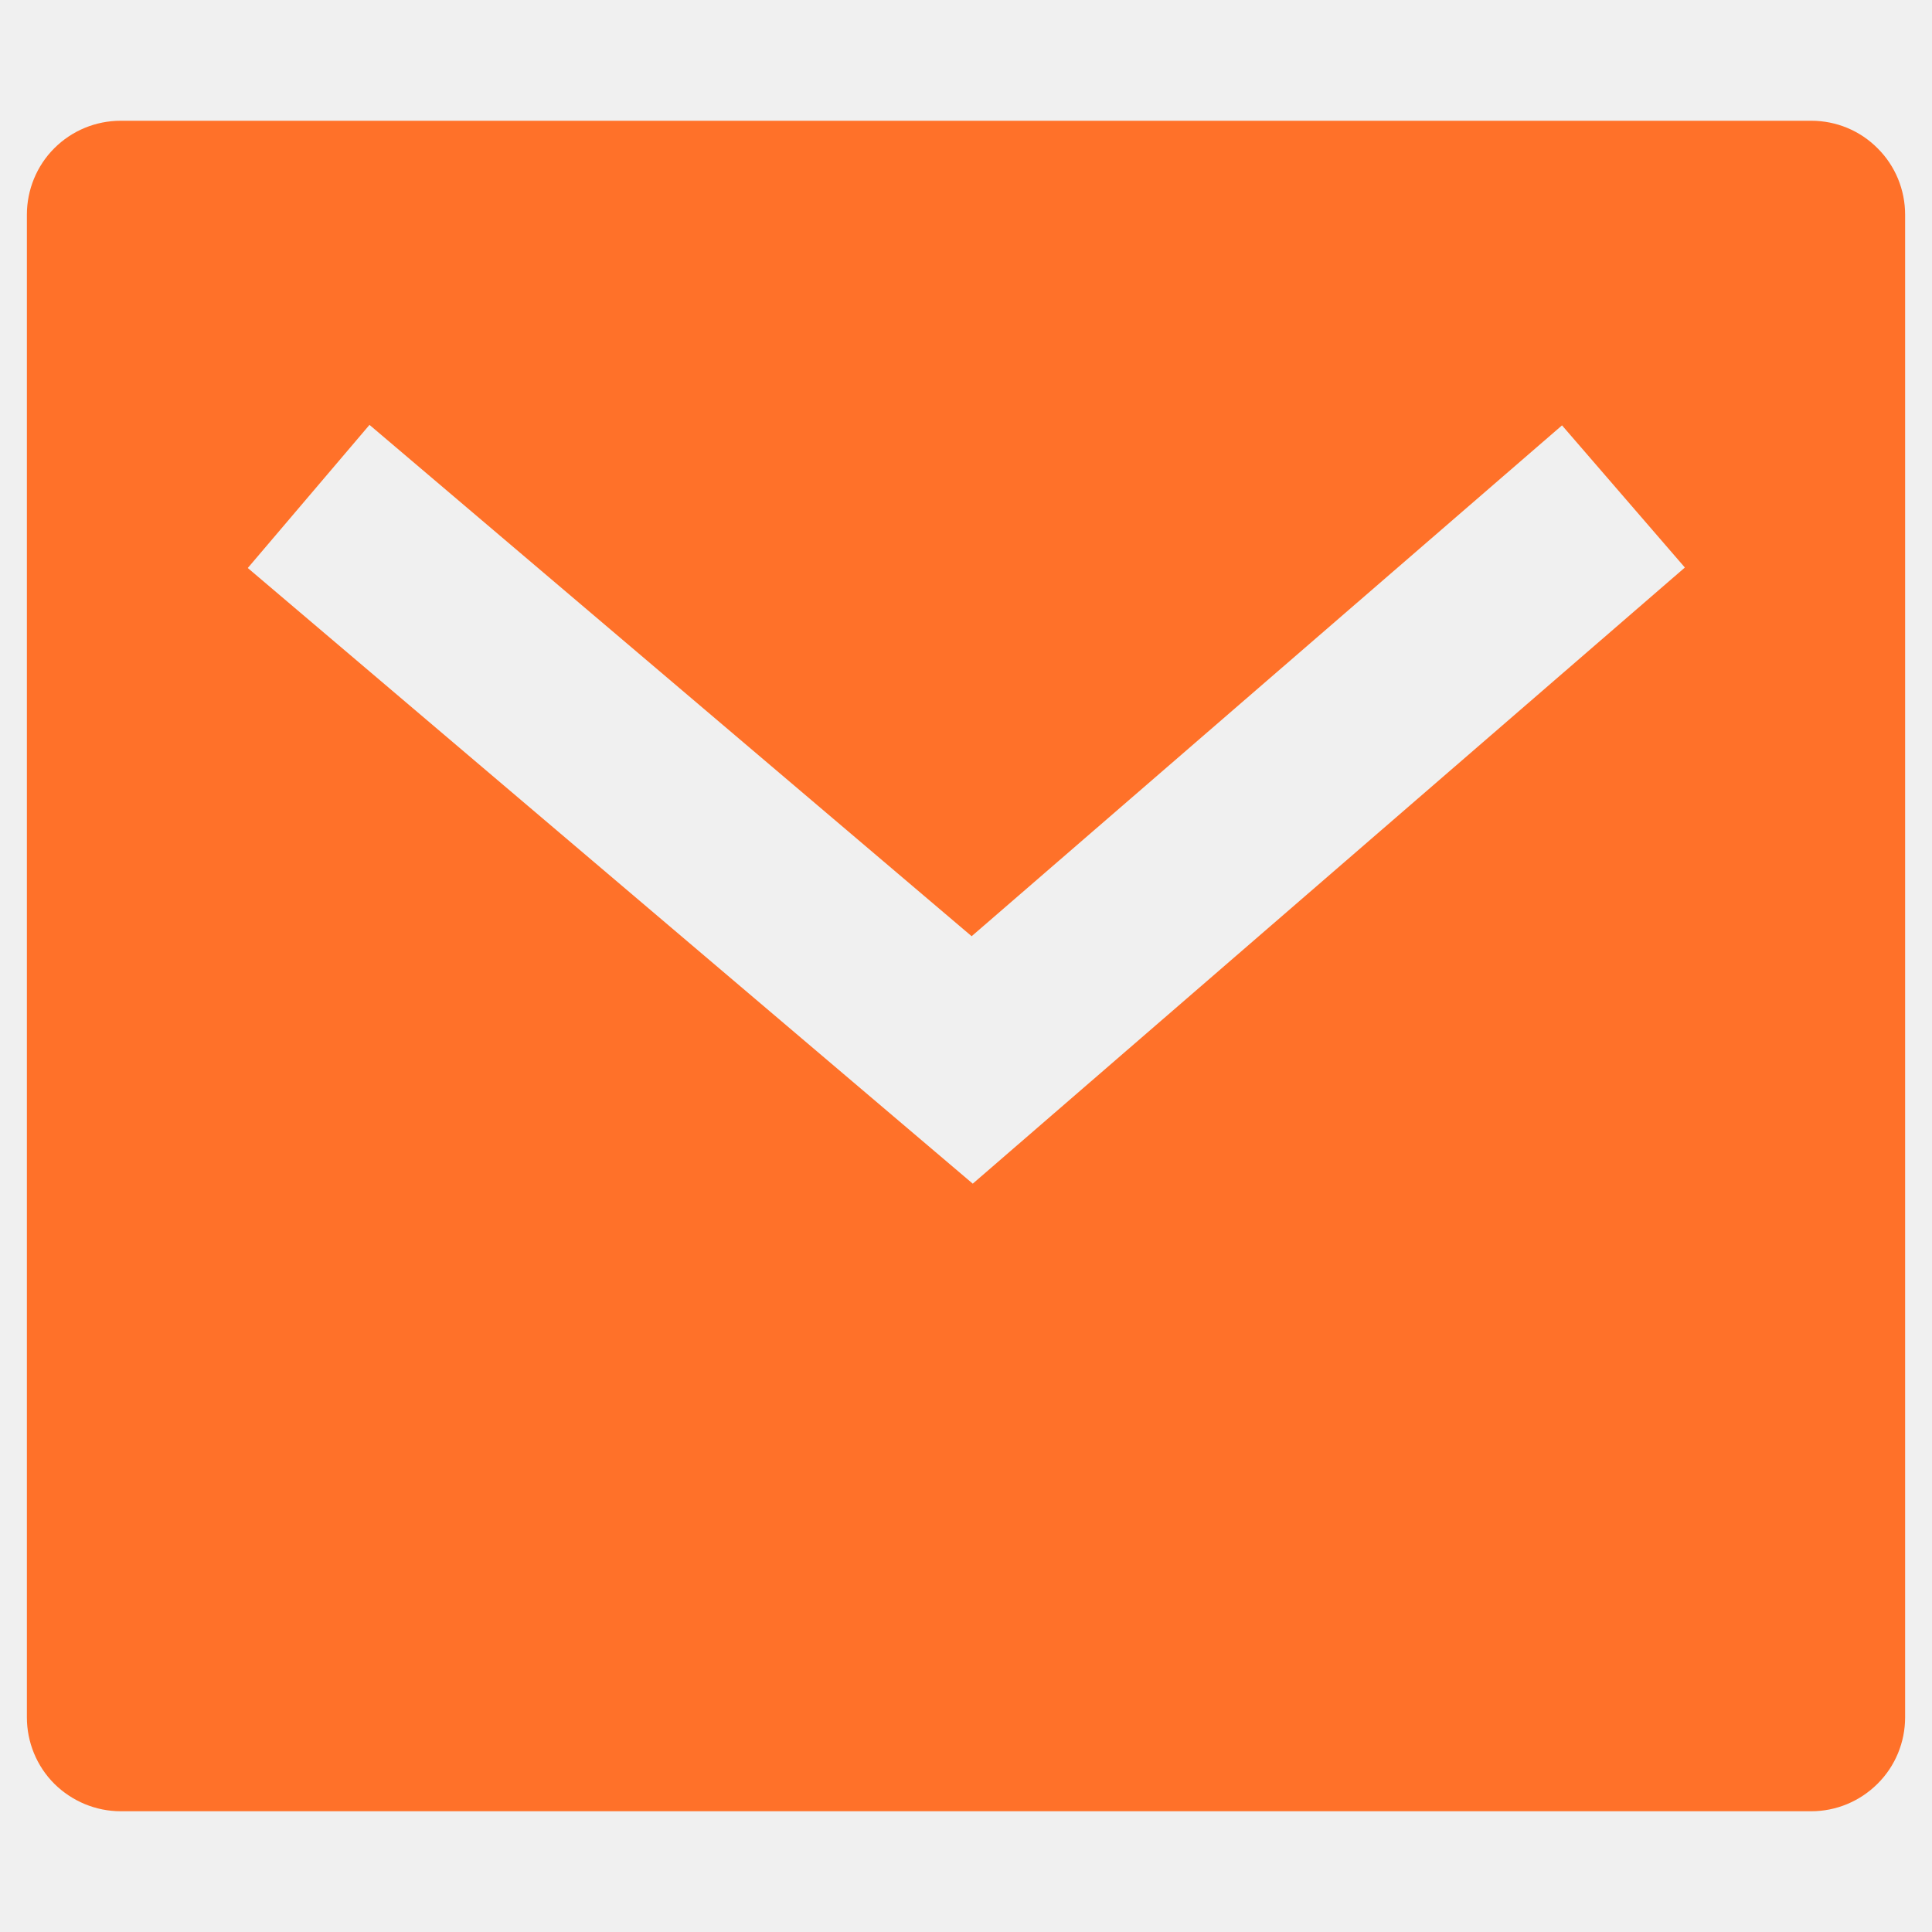
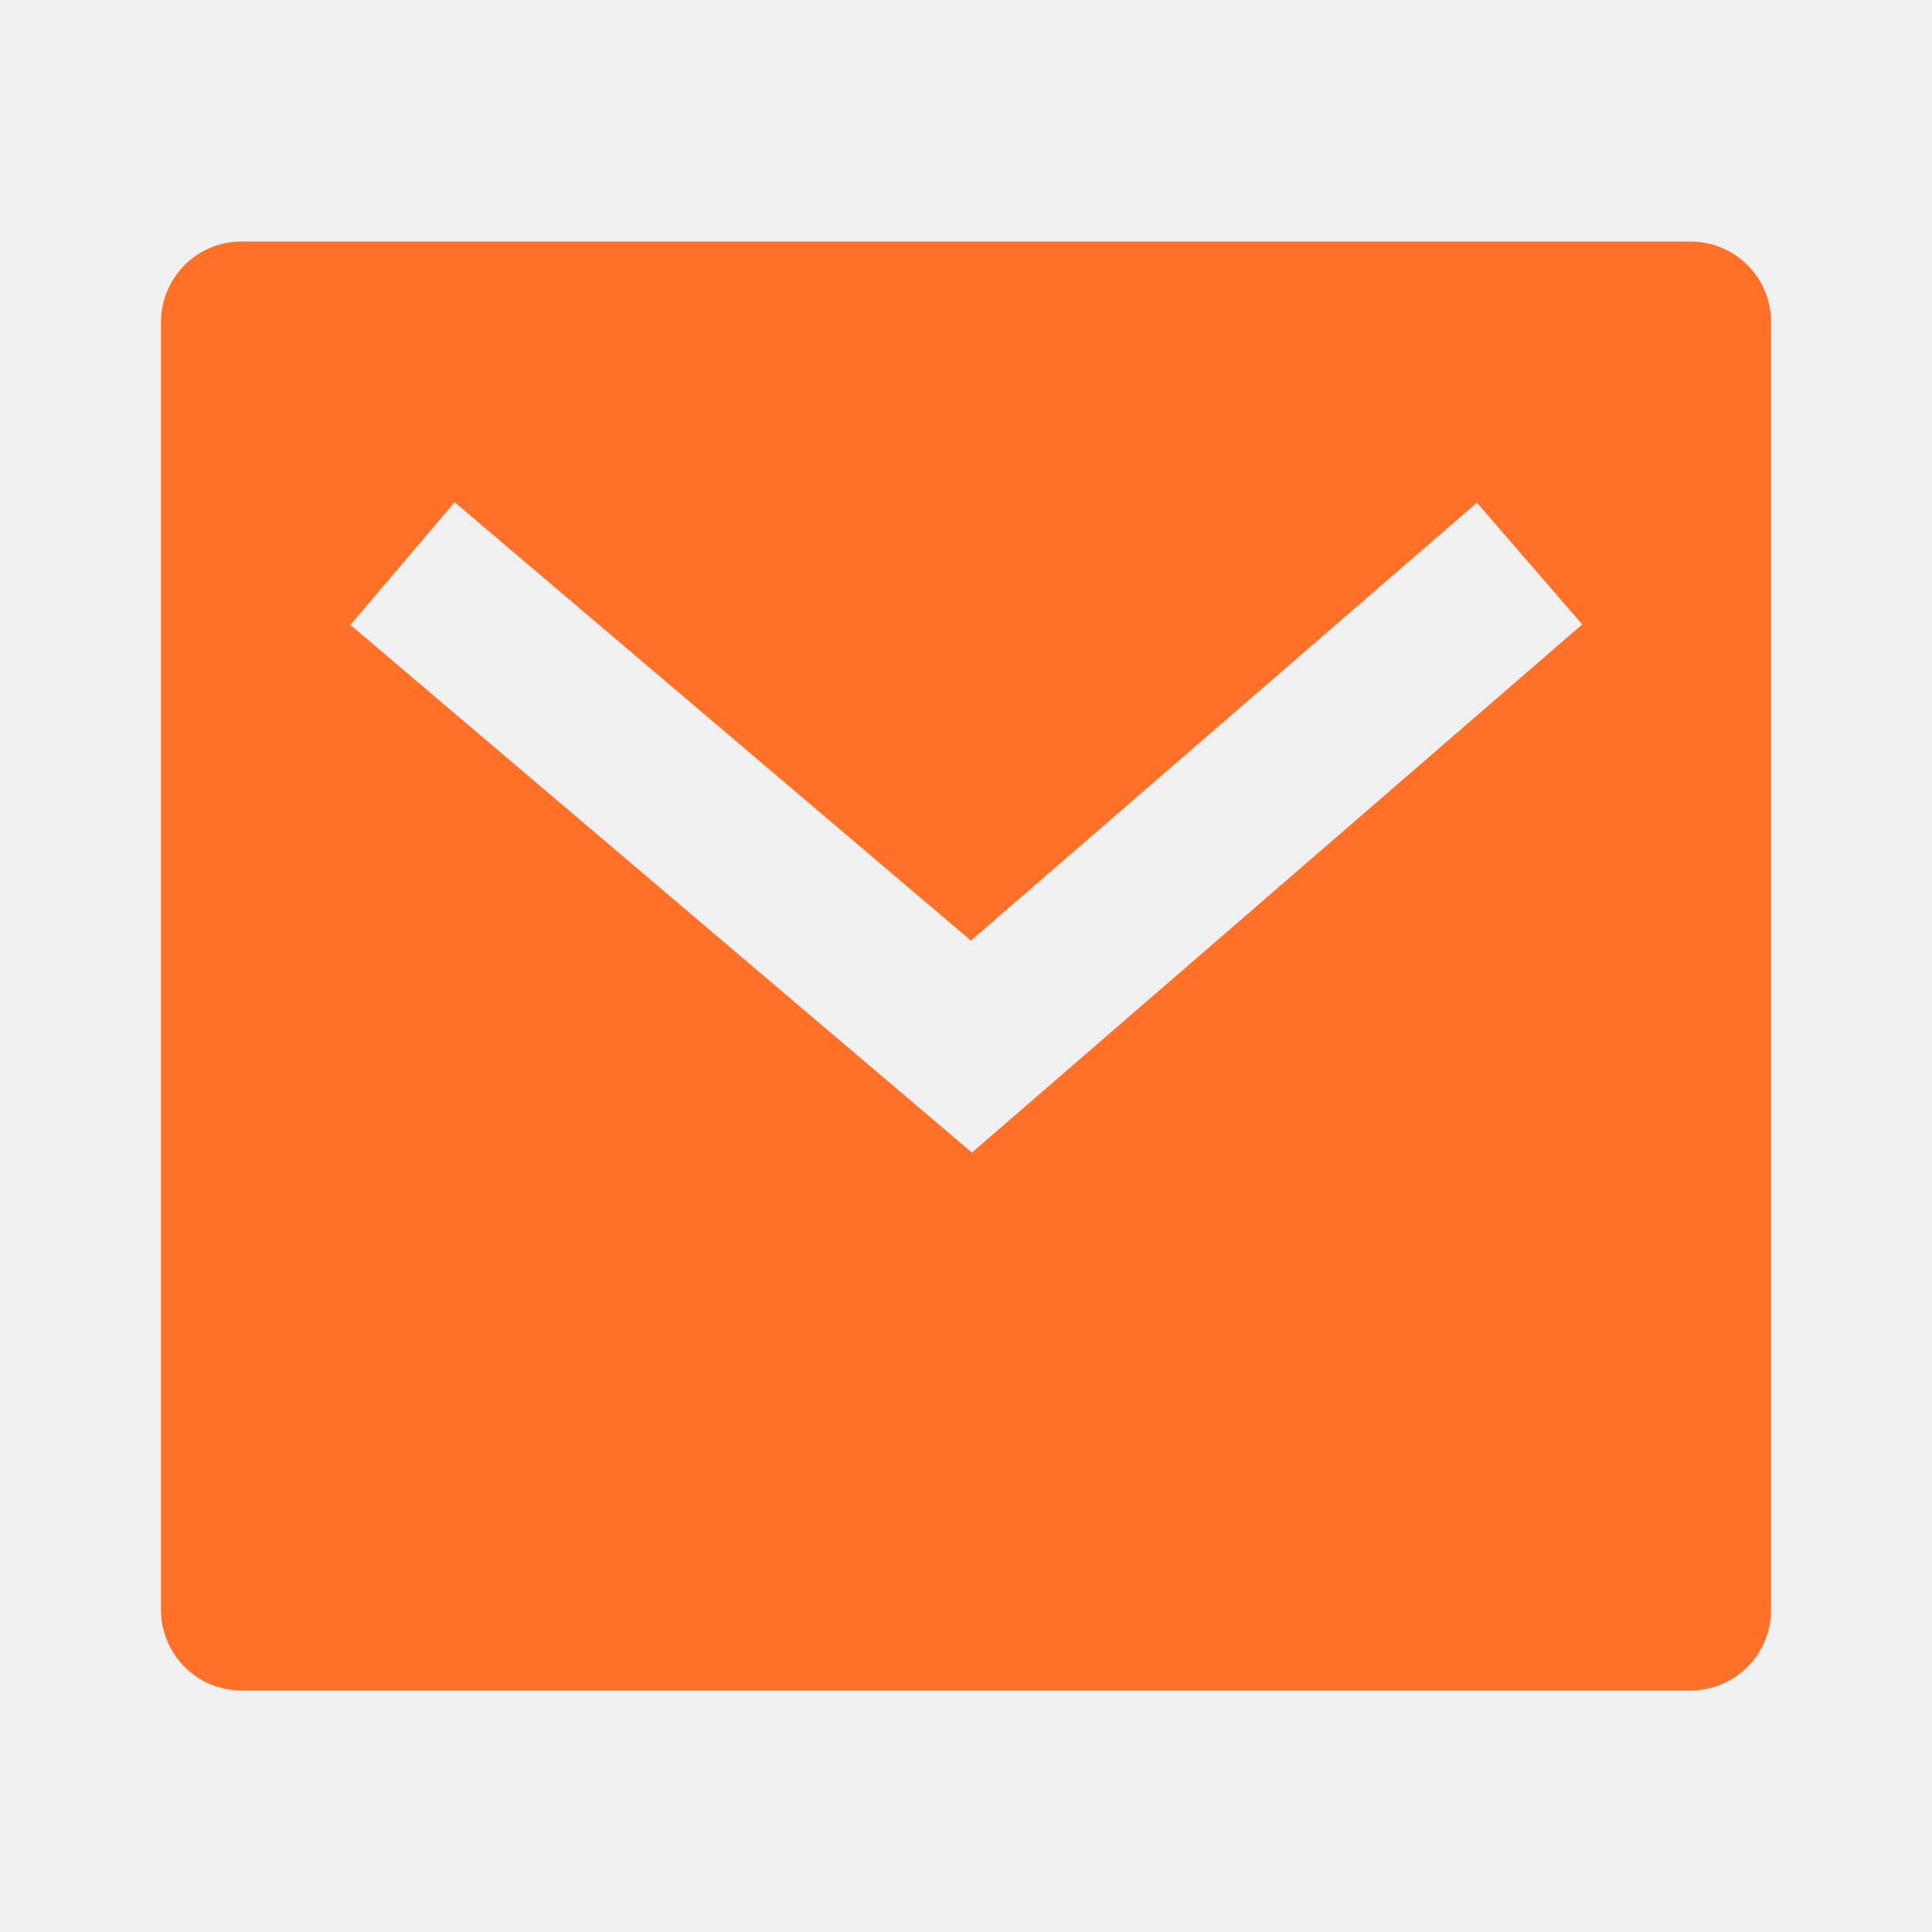
- <svg xmlns="http://www.w3.org/2000/svg" width="12" height="12" viewBox="0 0 12 12" fill="none">
-   <path d="M0.75 0.75H11.25C11.405 0.75 11.553 0.811 11.662 0.921C11.772 1.03 11.833 1.179 11.833 1.333V10.667C11.833 10.821 11.772 10.97 11.662 11.079C11.553 11.188 11.405 11.25 11.25 11.25H0.75C0.595 11.25 0.447 11.188 0.337 11.079C0.228 10.97 0.167 10.821 0.167 10.667V1.333C0.167 1.179 0.228 1.03 0.337 0.921C0.447 0.811 0.595 0.75 0.75 0.75ZM6.035 5.815L2.295 2.639L1.539 3.528L6.042 7.352L10.465 3.525L9.702 2.642L6.035 5.815H6.035Z" fill="#FF7129" />
+ <svg xmlns="http://www.w3.org/2000/svg" width="16" height="16" viewBox="0 0 16 16" fill="none">
+   <g clip-path="url(#clip0_32_583)">
+     <path d="M2 2H14C14.177 2 14.347 2.07 14.472 2.195C14.597 2.32 14.667 2.49 14.667 2.667V13.333C14.667 13.51 14.597 13.68 14.472 13.805C14.347 13.93 14.177 14 14 14H2C1.823 14 1.654 13.93 1.529 13.805C1.404 13.68 1.333 13.51 1.333 13.333V2.667C1.333 2.49 1.404 2.32 1.529 2.195C1.654 2.07 1.823 2 2 2ZM8.04 7.789L3.765 4.159L2.902 5.175L8.049 9.545L13.103 5.171L12.231 4.163L8.041 7.789H8.04Z" fill="#FF7129" />
+   </g>
+   <defs>
+     <clipPath id="clip0_32_583">
+       <rect width="16" height="16" fill="white" />
+     </clipPath>
+   </defs>
</svg>
